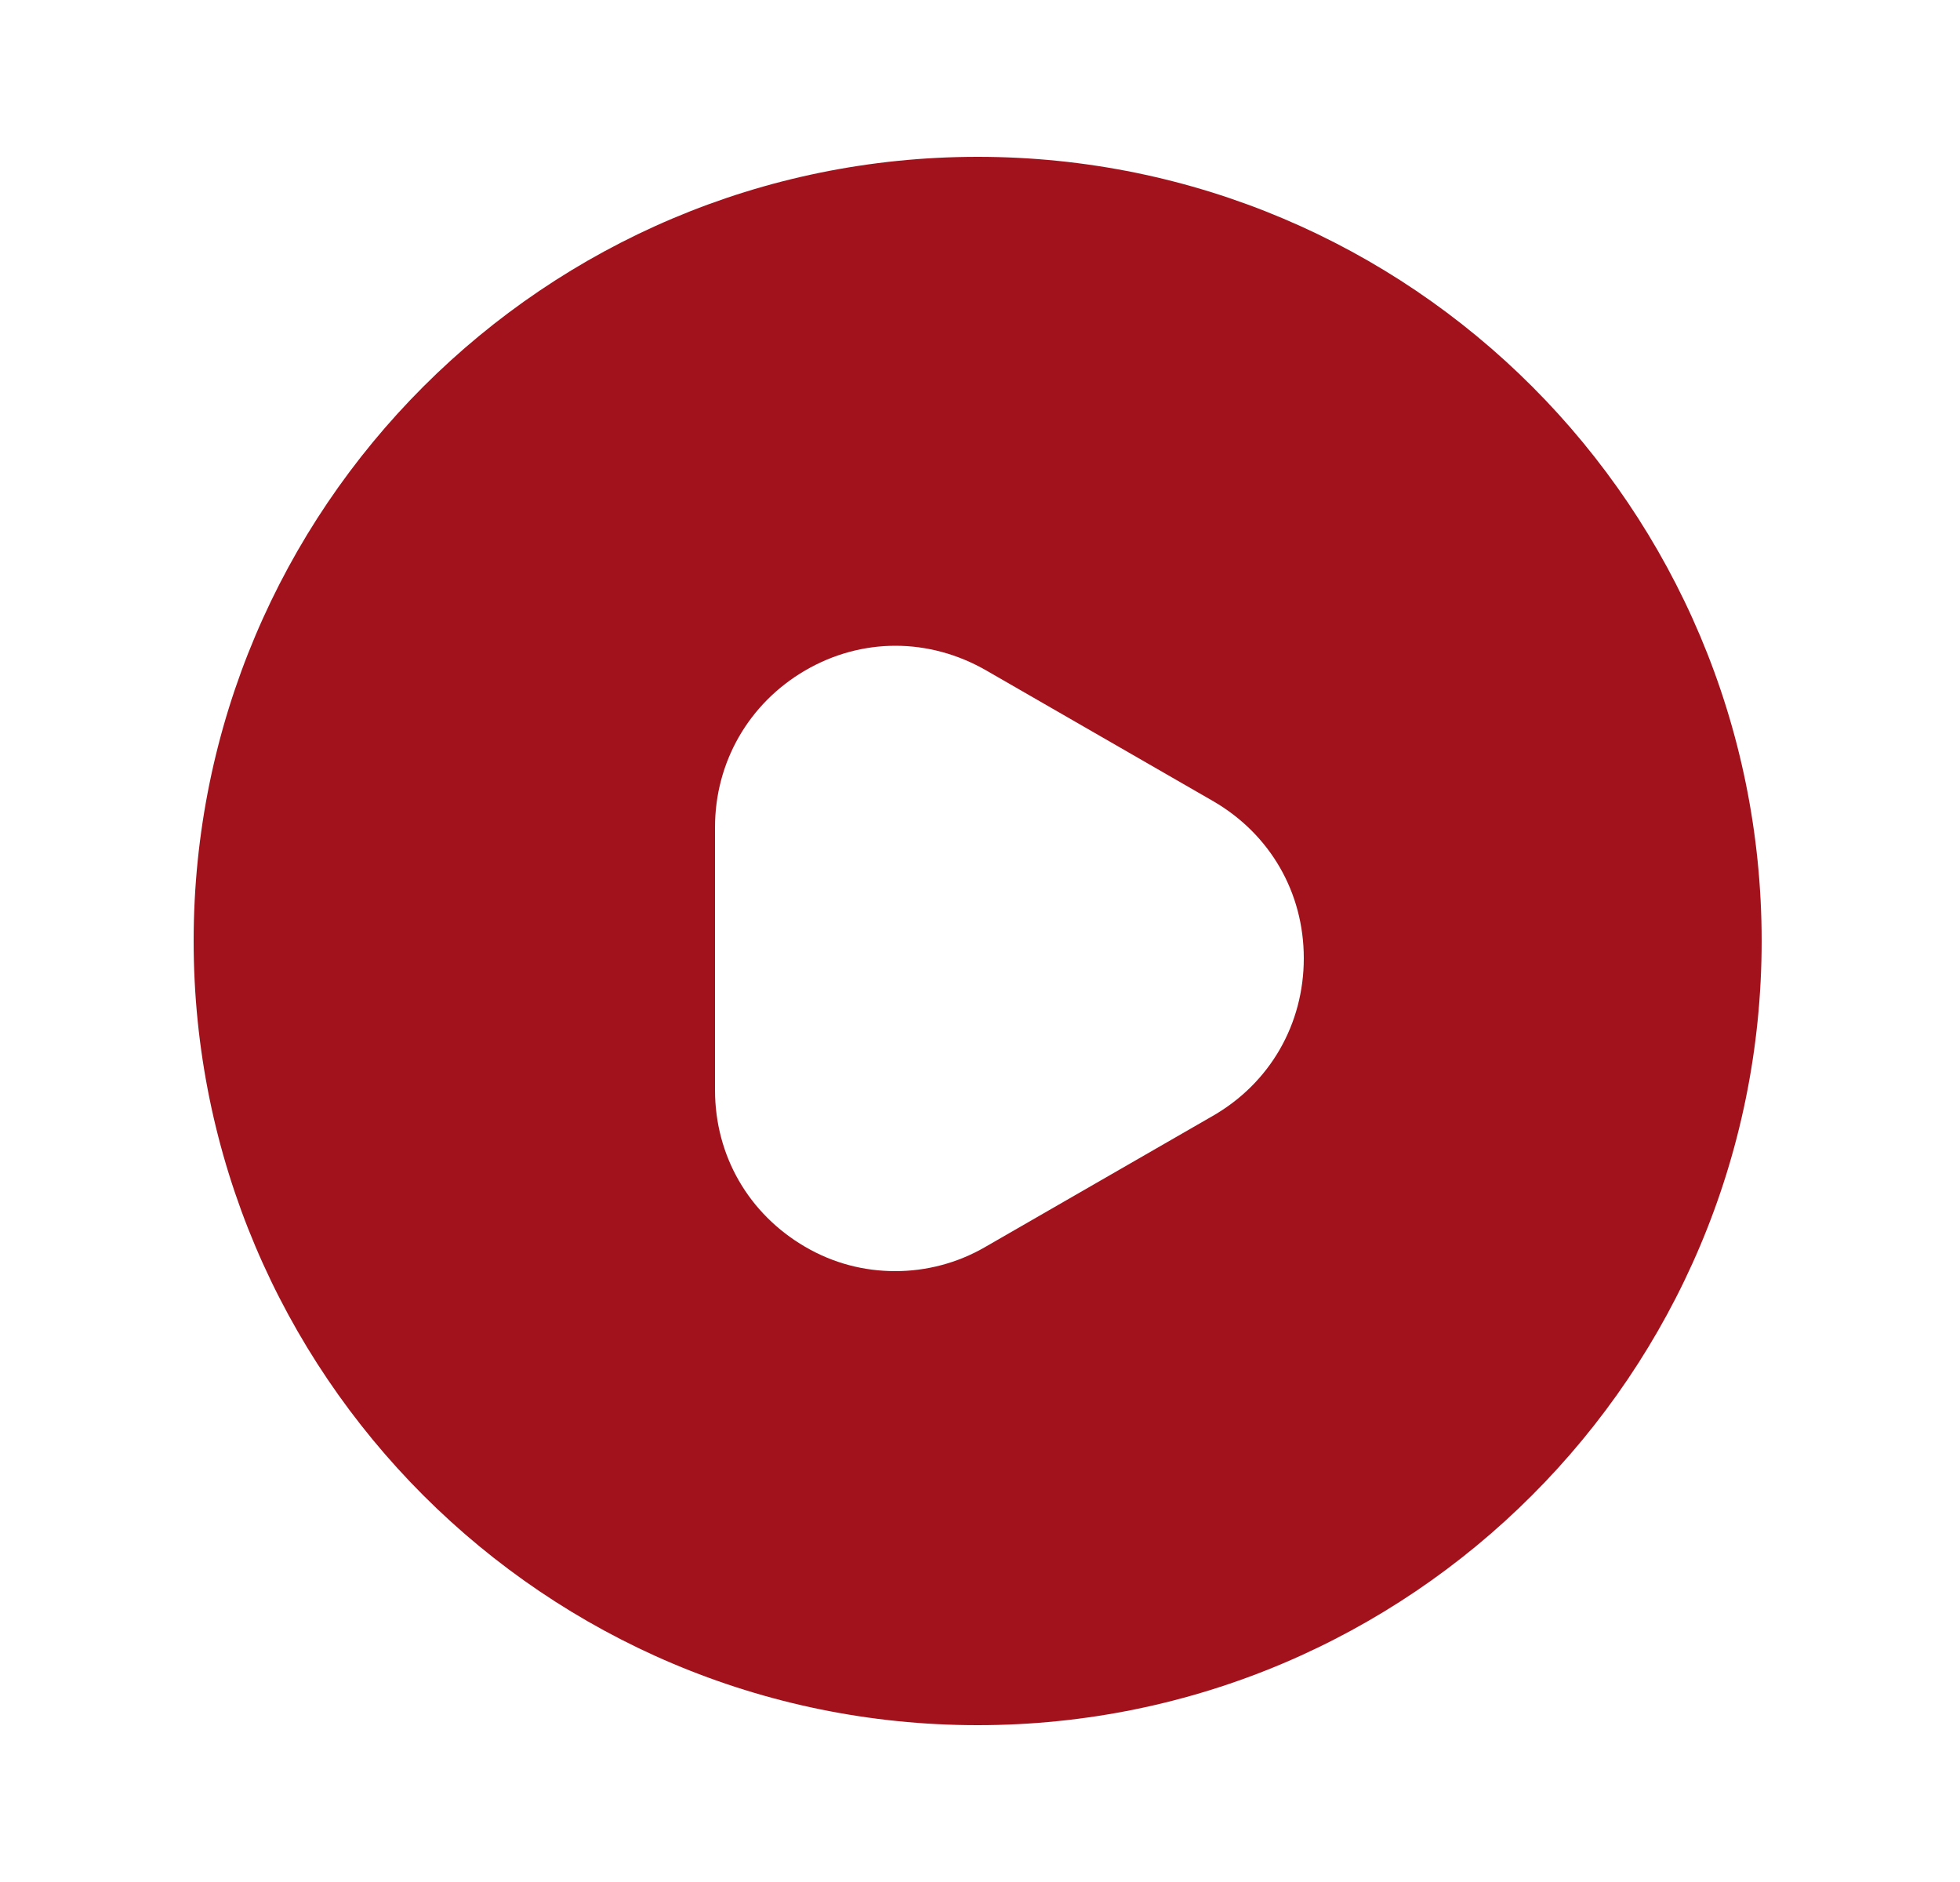
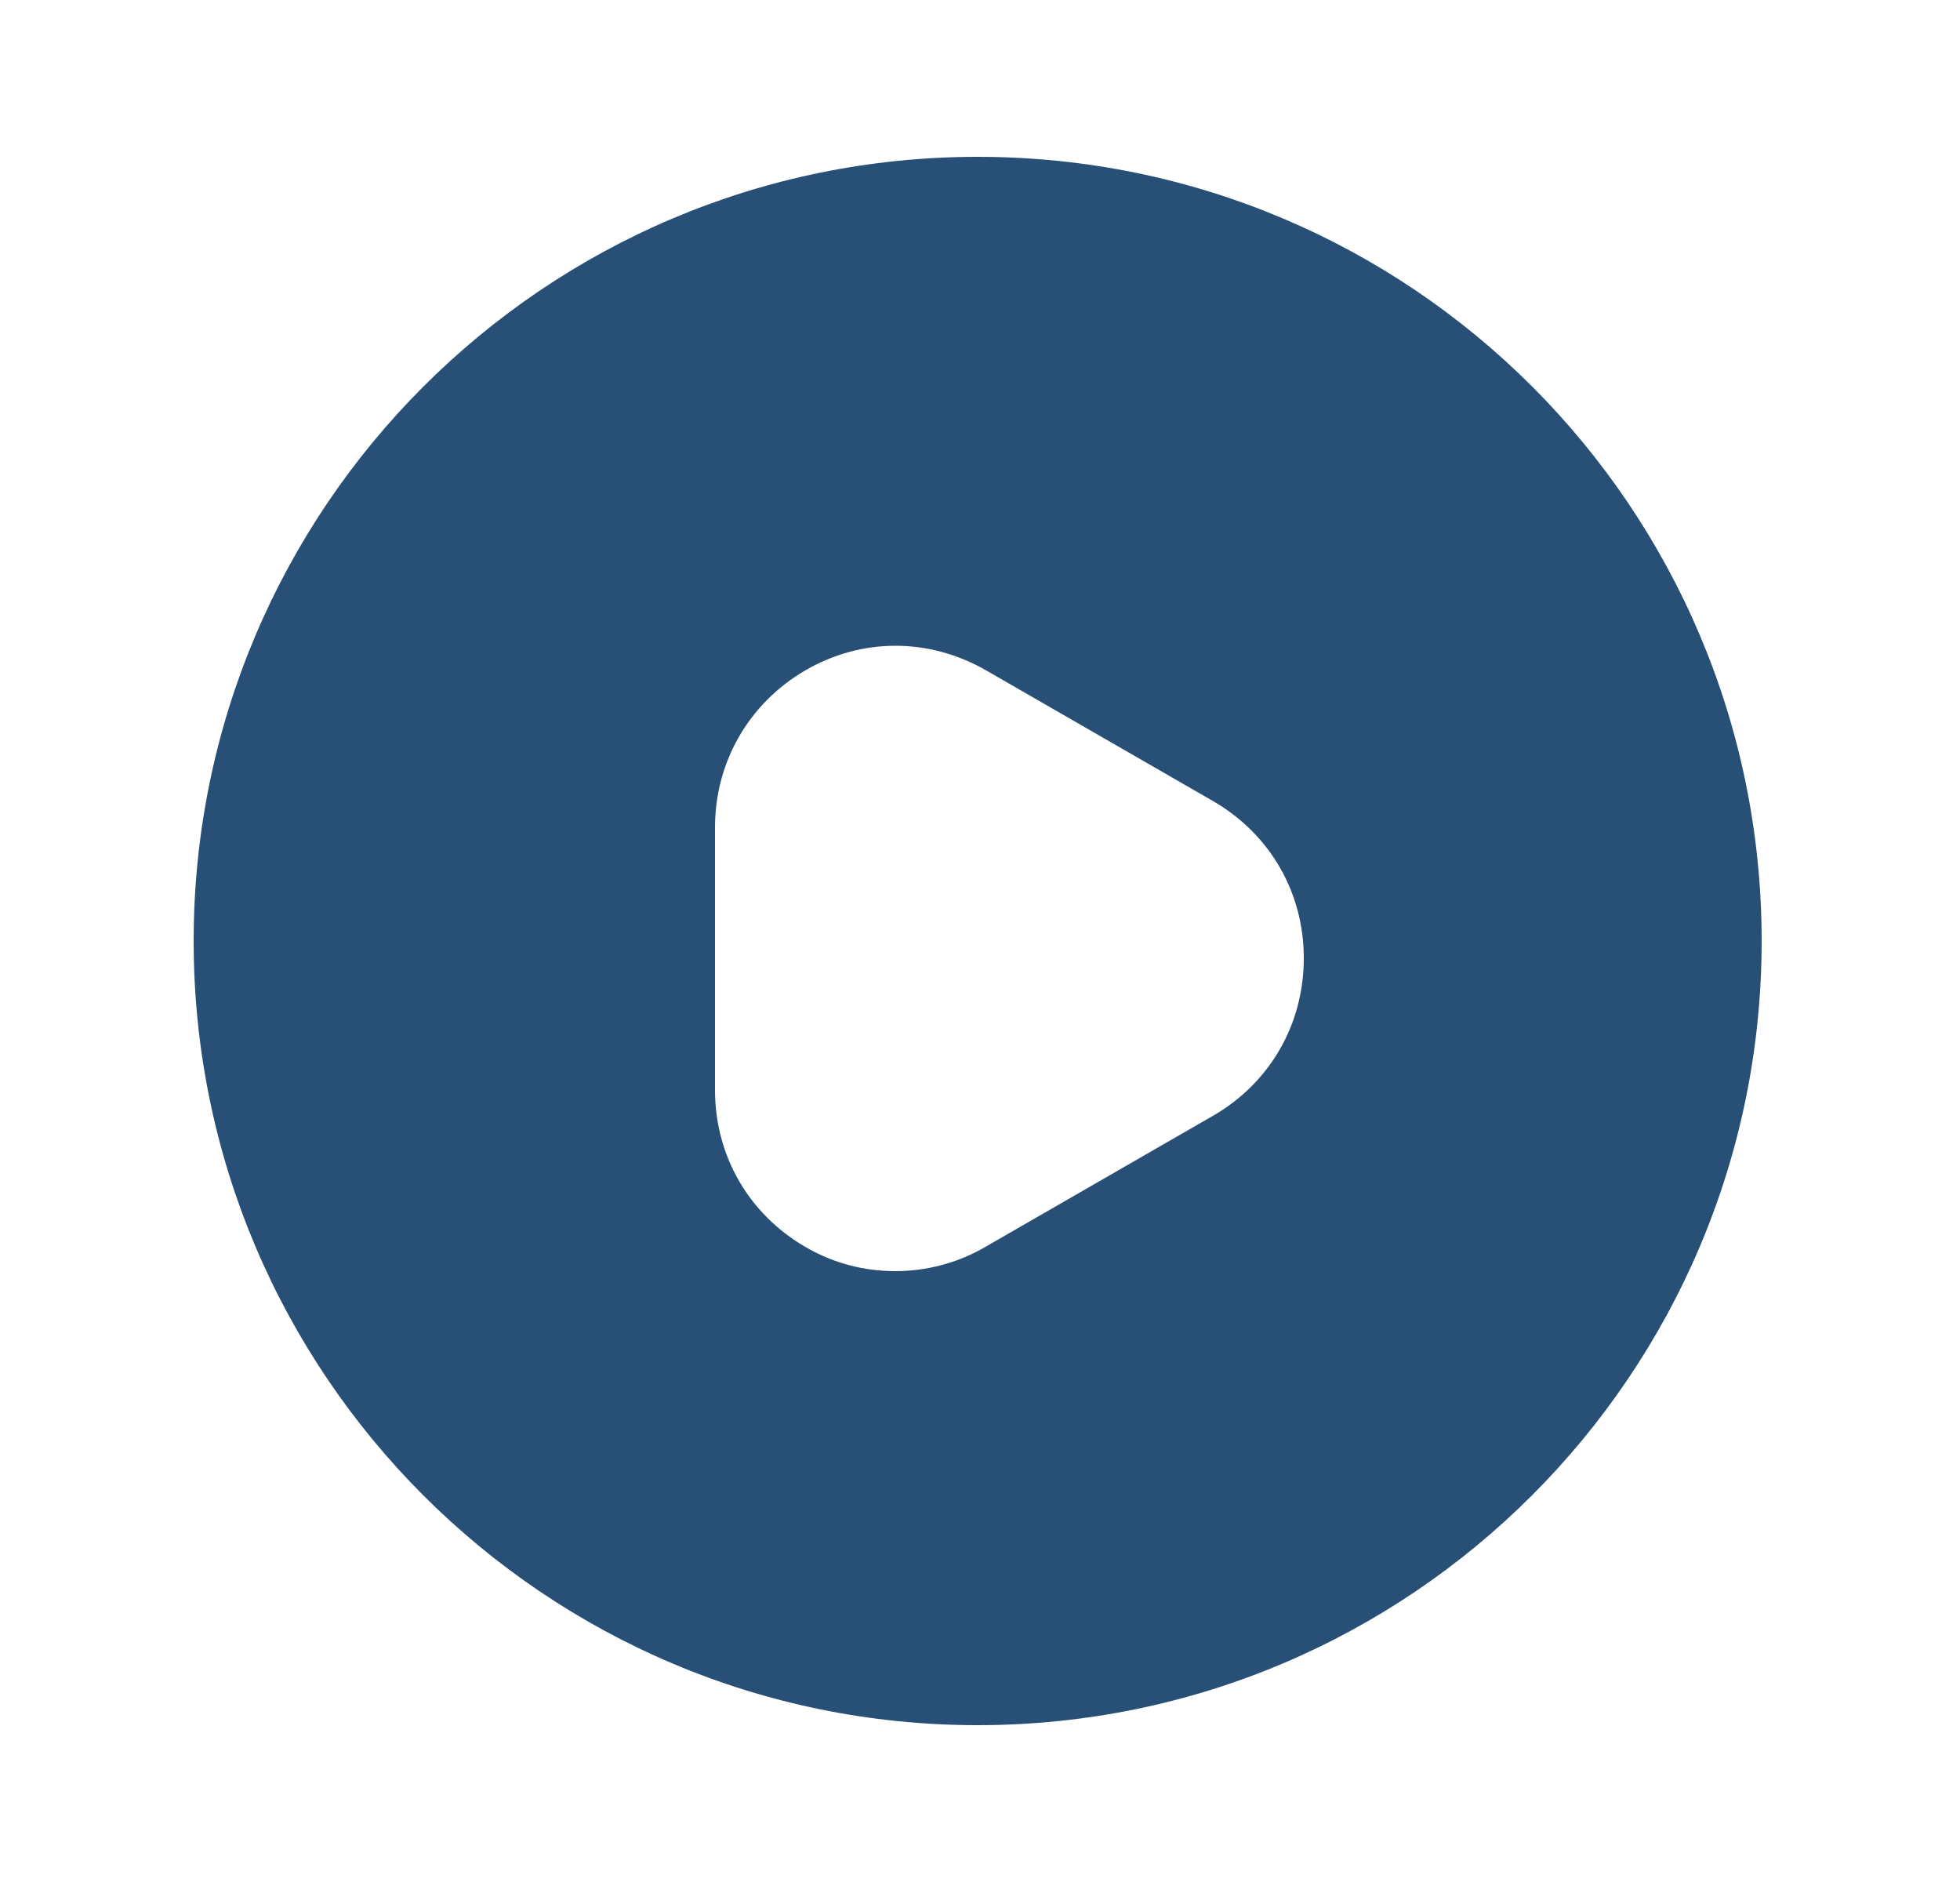
<svg xmlns="http://www.w3.org/2000/svg" width="25" height="24" viewBox="0 0 25 24" fill="none">
-   <path d="M12.47 2C6.95 2 2.47 6.48 2.47 12C2.47 17.52 6.95 22 12.47 22C17.99 22 22.47 17.52 22.47 12C22.47 6.48 18 2 12.47 2ZM15.47 14.23L12.57 15.9C12.21 16.11 11.81 16.21 11.42 16.21C11.02 16.21 10.63 16.11 10.27 15.9C9.55 15.48 9.12 14.74 9.12 13.9V10.55C9.12 9.72 9.55 8.97 10.27 8.55C10.99 8.13 11.85 8.13 12.58 8.55L15.48 10.22C16.2 10.64 16.63 11.38 16.63 12.22C16.63 13.06 16.2 13.81 15.47 14.23Z" fill="#A2121C" />
+   <path d="M12.47 2C6.95 2 2.47 6.48 2.47 12C2.47 17.52 6.95 22 12.47 22C17.99 22 22.47 17.52 22.47 12C22.47 6.48 18 2 12.47 2ZM15.47 14.23L12.57 15.9C12.21 16.11 11.81 16.21 11.42 16.21C11.02 16.21 10.63 16.11 10.27 15.9C9.55 15.48 9.12 14.74 9.12 13.9V10.55C9.12 9.72 9.55 8.97 10.27 8.55C10.99 8.13 11.85 8.13 12.58 8.55L15.48 10.22C16.2 10.64 16.63 11.38 16.63 12.22C16.63 13.06 16.2 13.81 15.47 14.23Z" fill="#285076" />
</svg>
